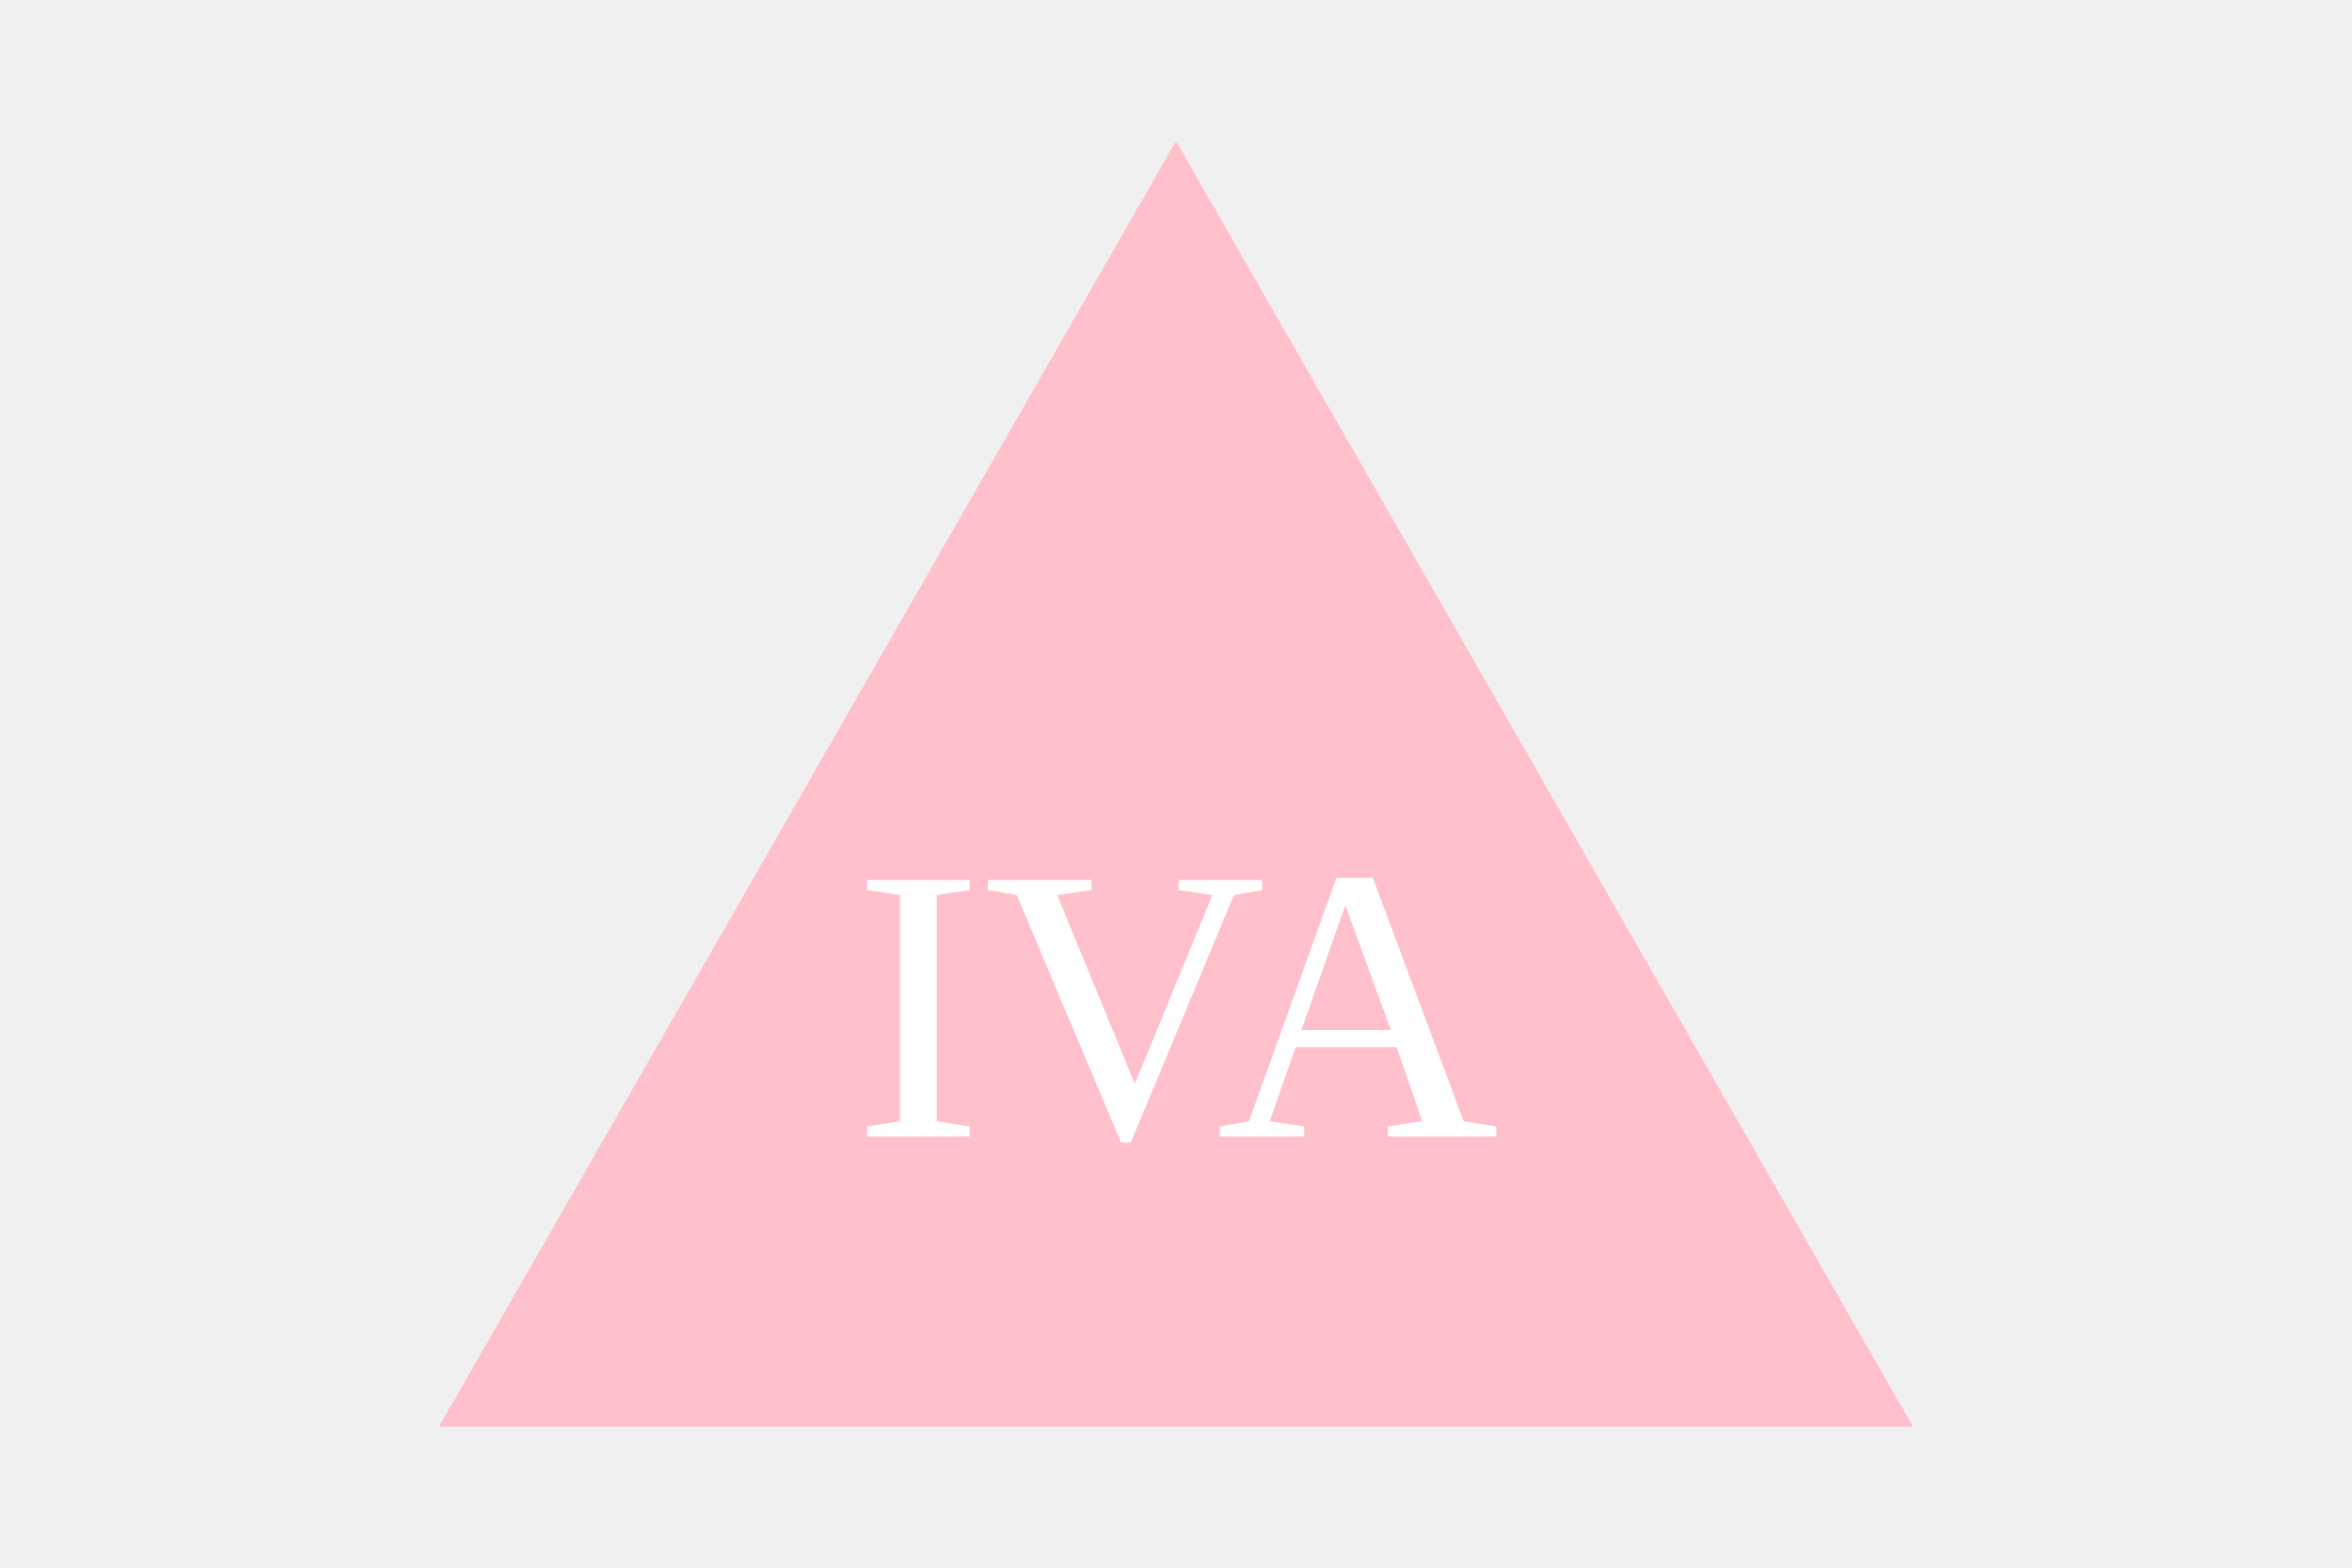
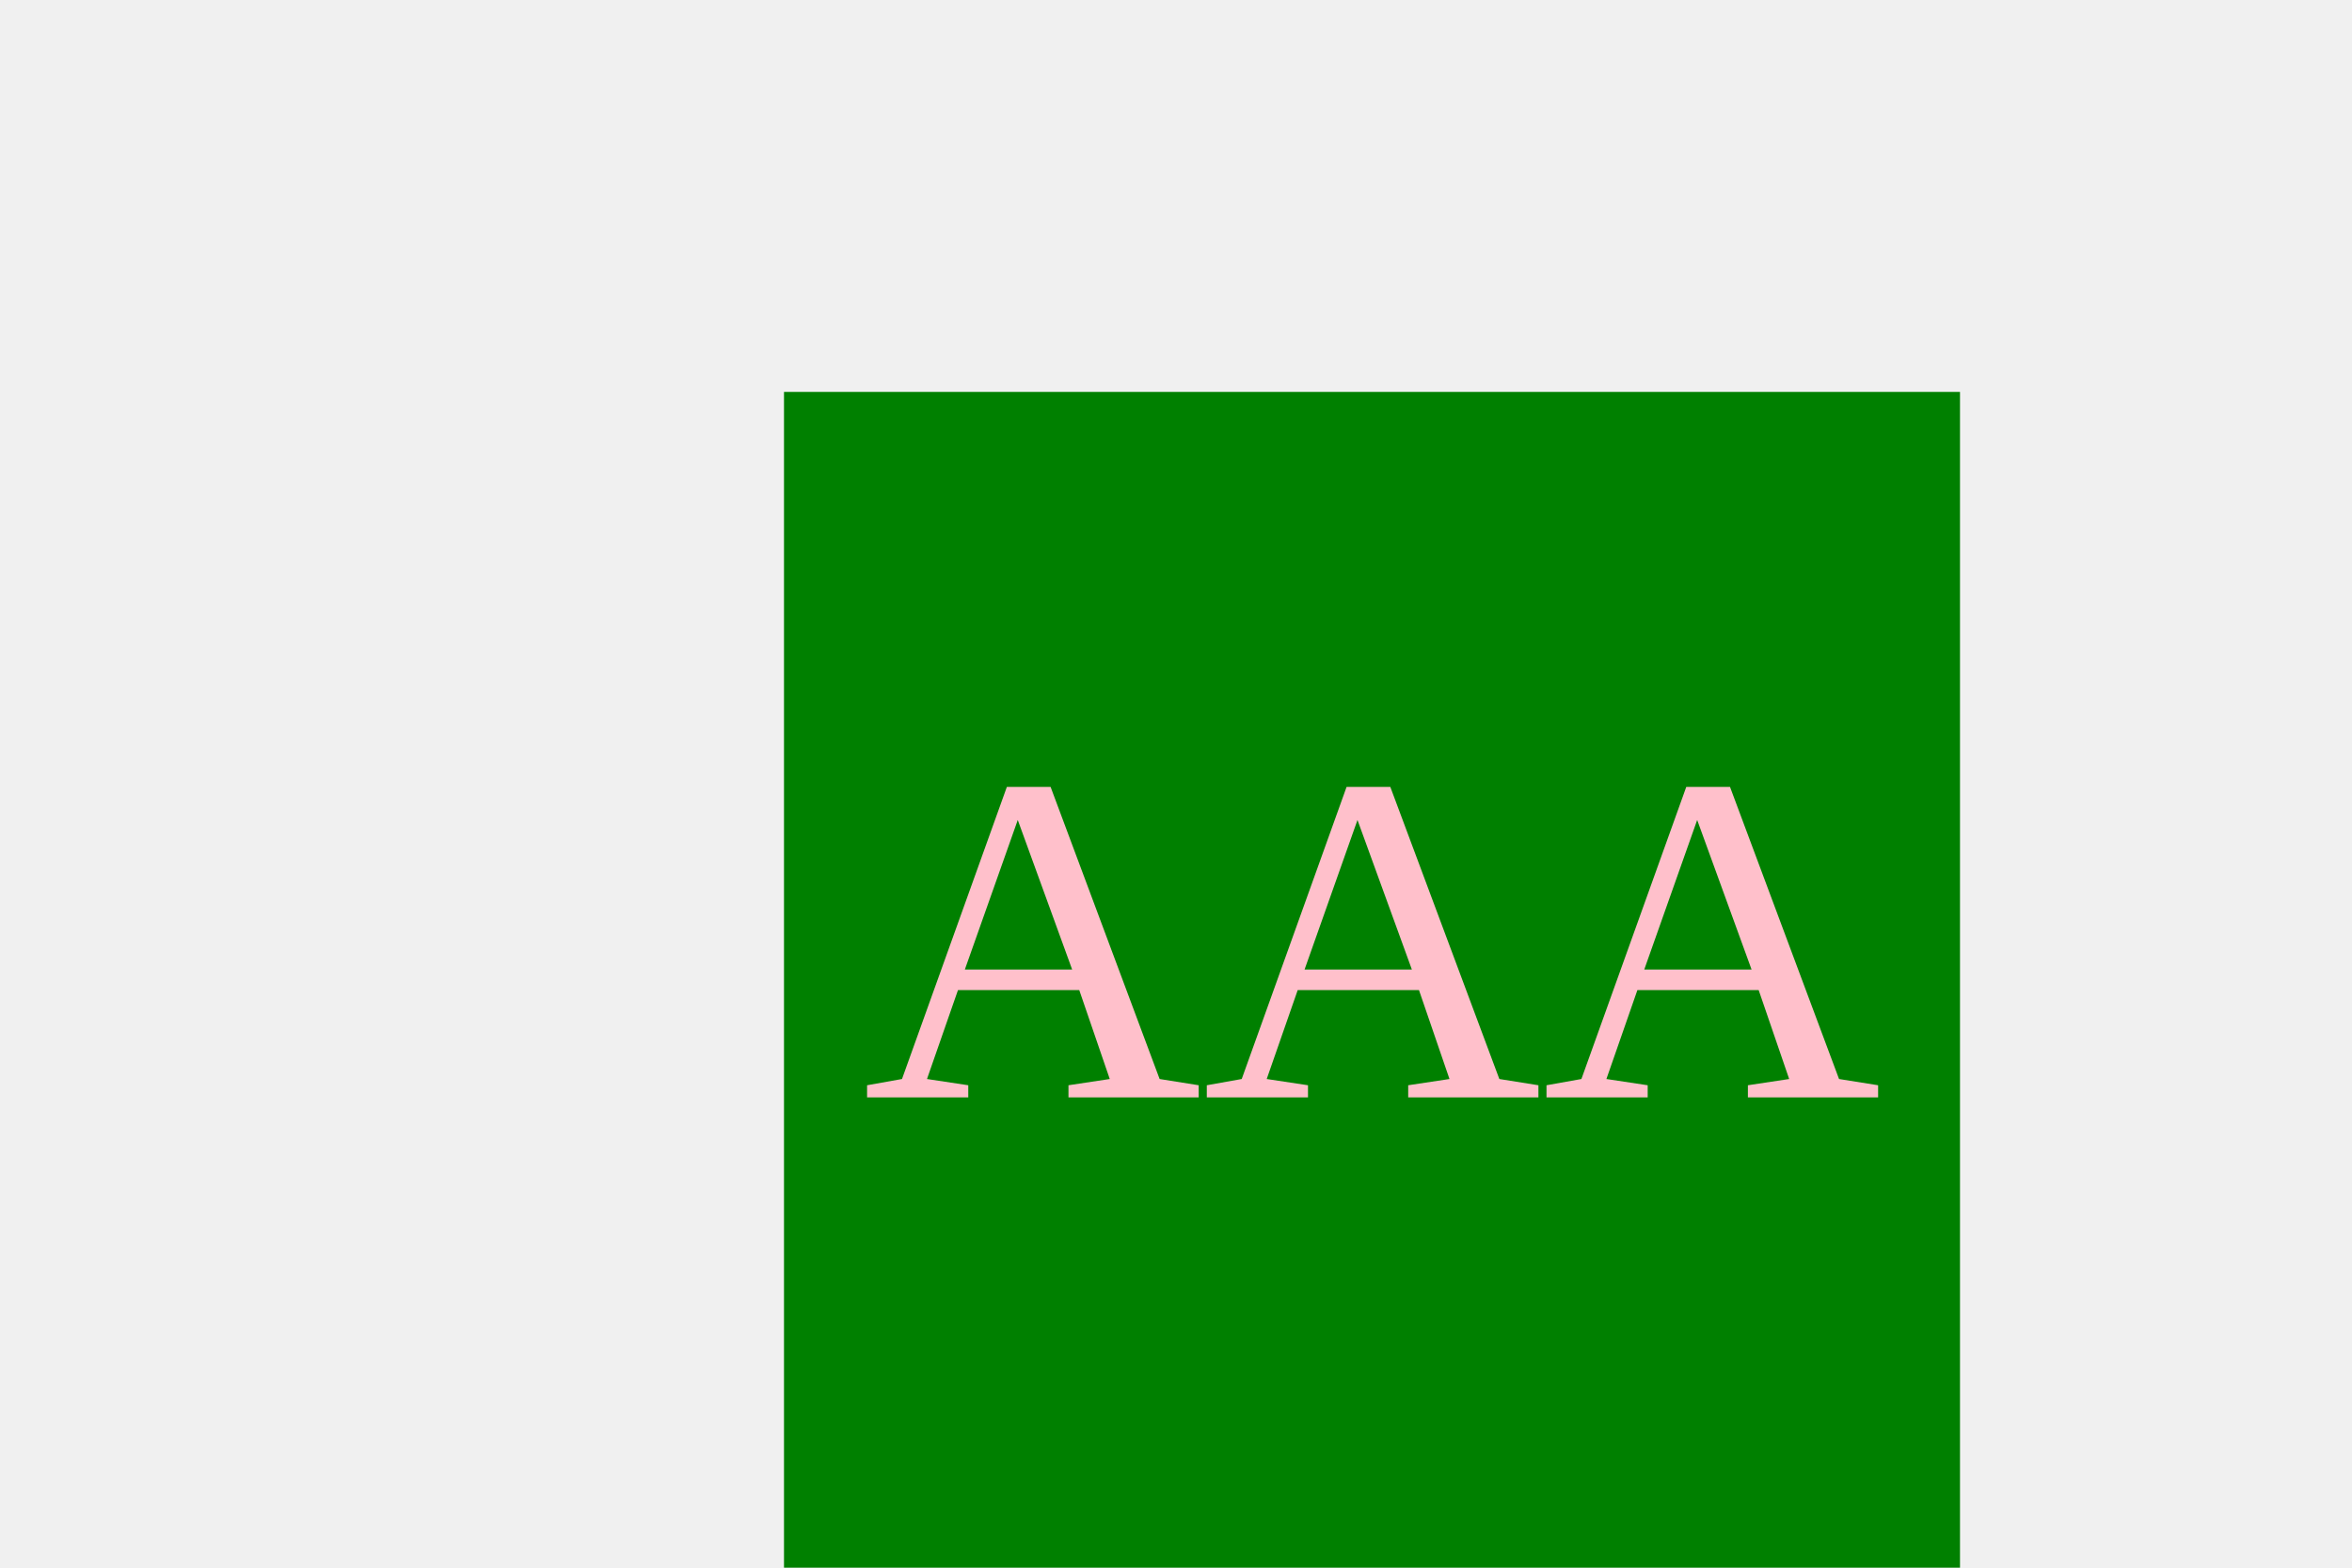
<svg xmlns="http://www.w3.org/2000/svg" version="1.1" width="300" height="200">
-   <polygon points="150, 18 244, 182 56, 182" fill="pink" />
-   <text x="150" y="145" font-size="50" text-anchor="middle" fill="white">IVA</text>
+   <rect width="150" height="150" x="100" y="50" fill="green" />
+   <text x="175" y="140" font-size="60" text-anchor="middle" fill="pink">AAA</text>
</svg>
